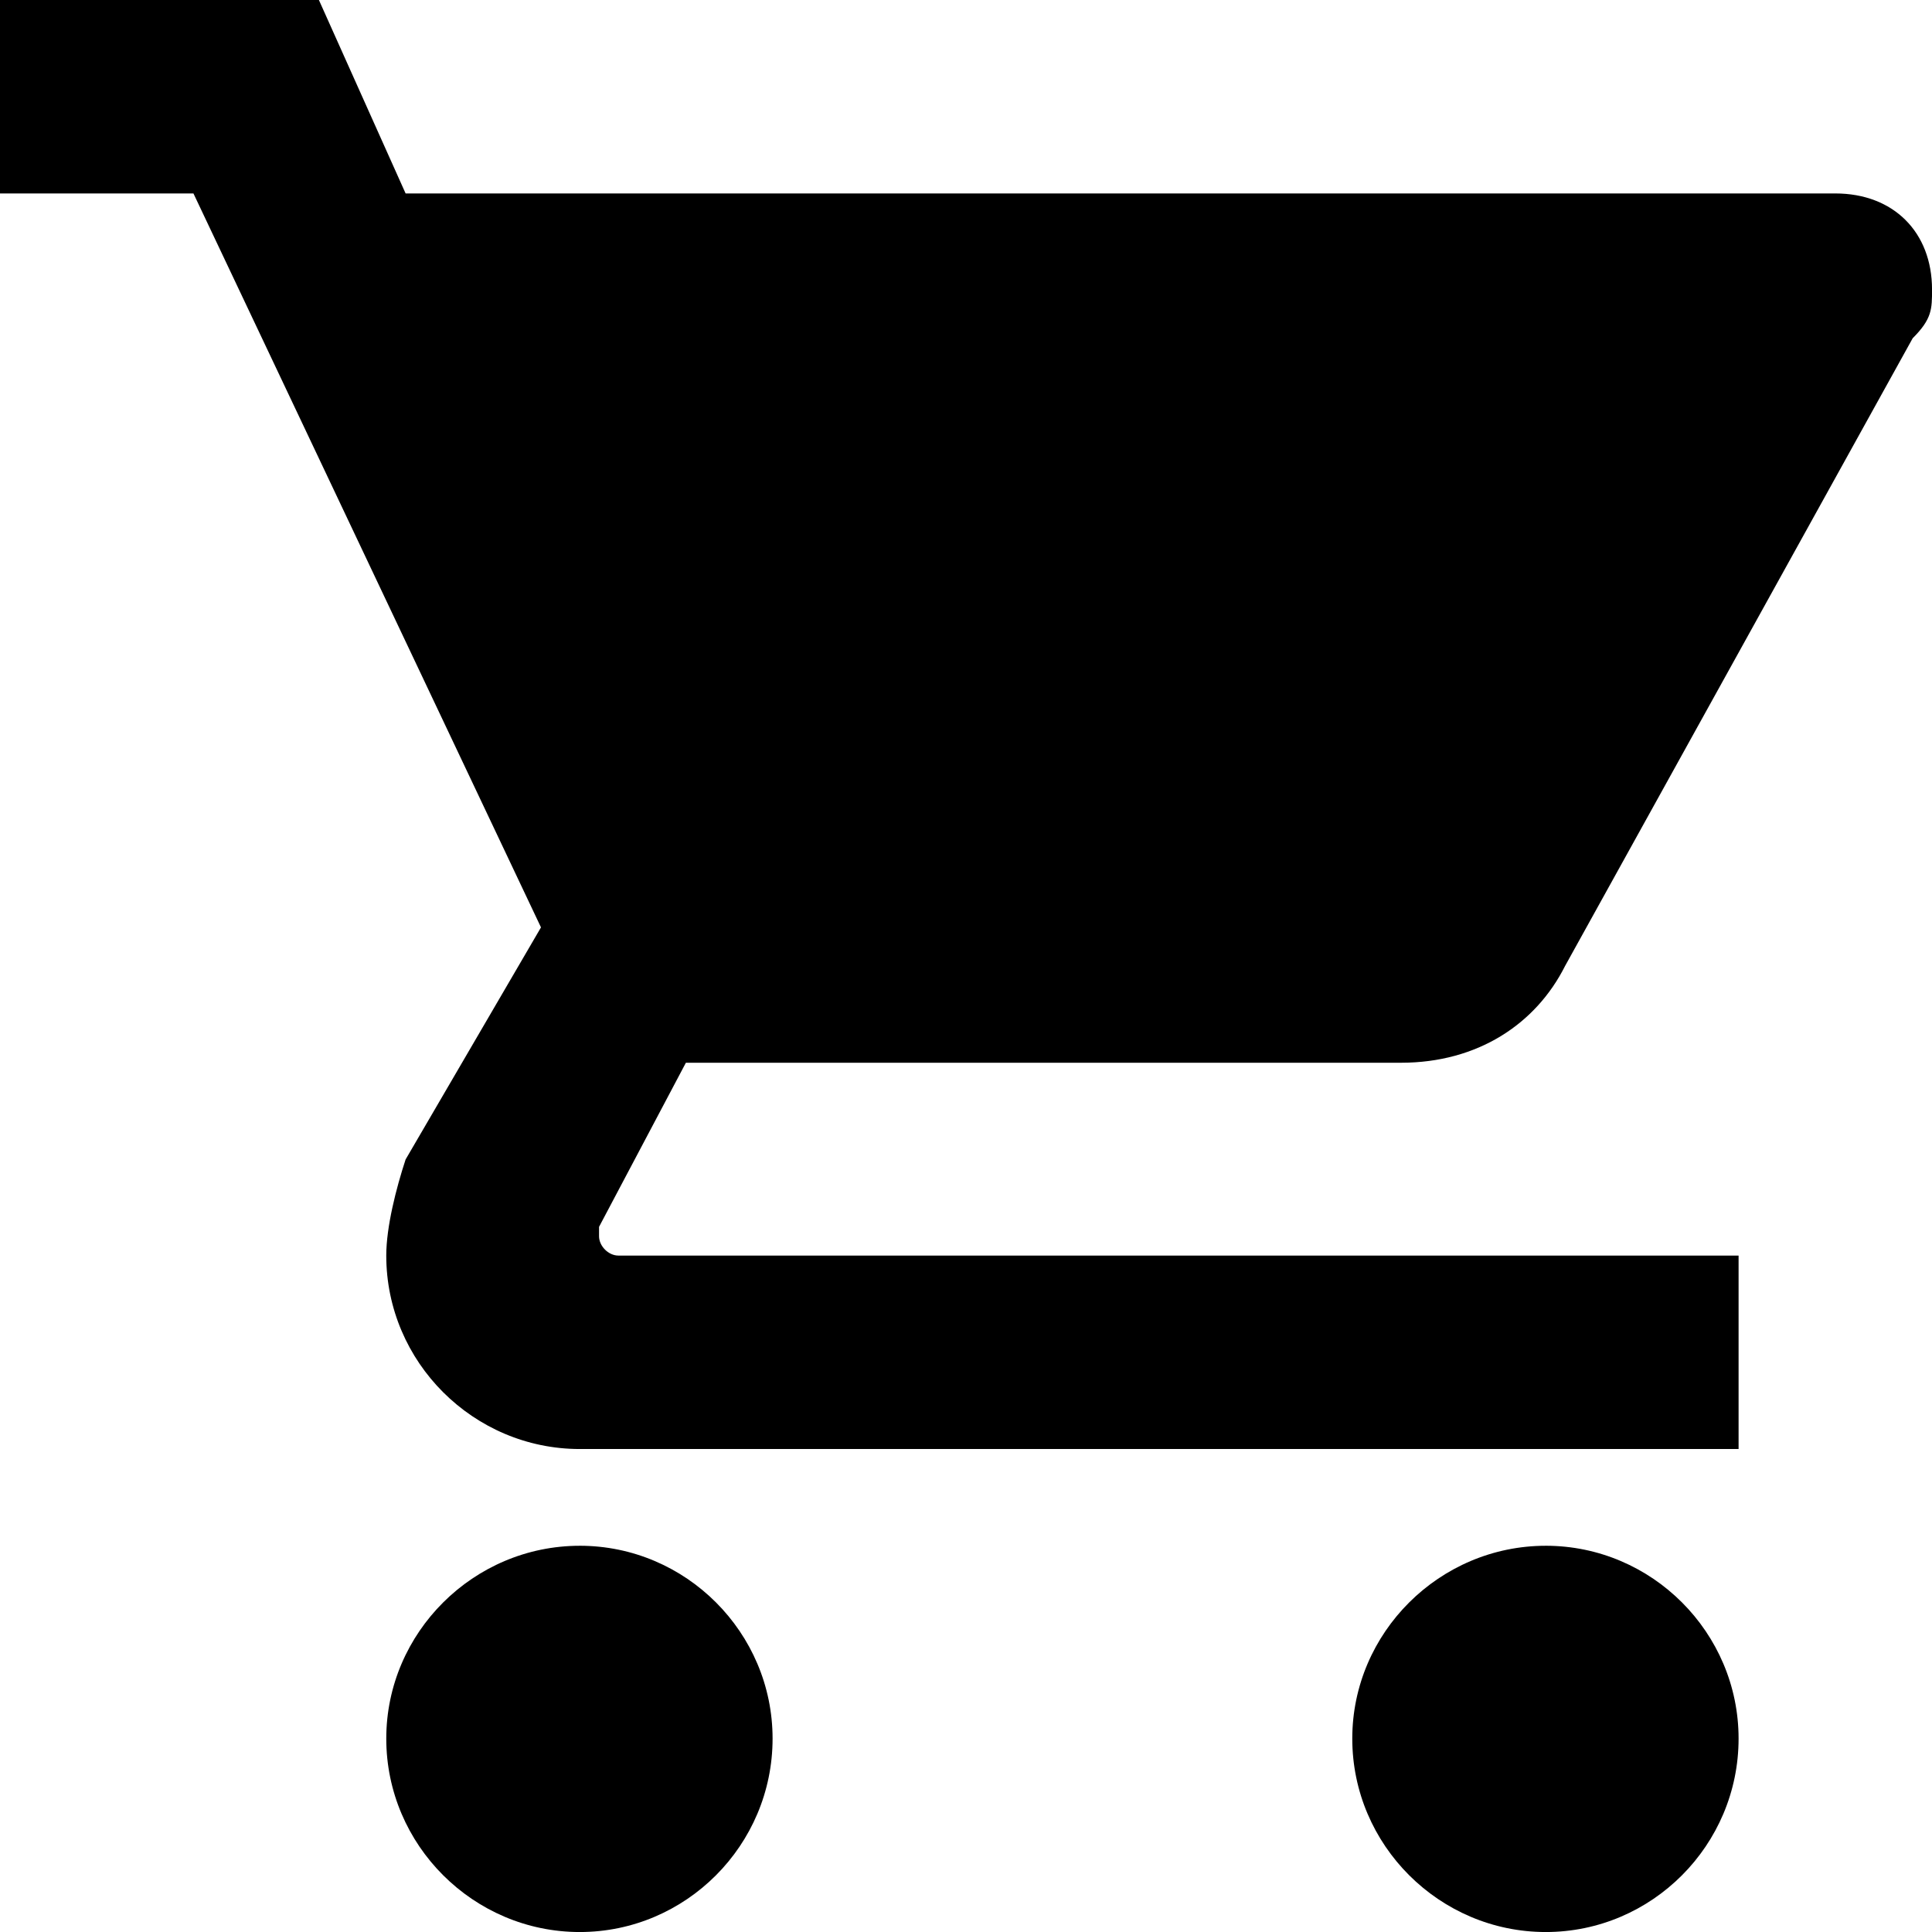
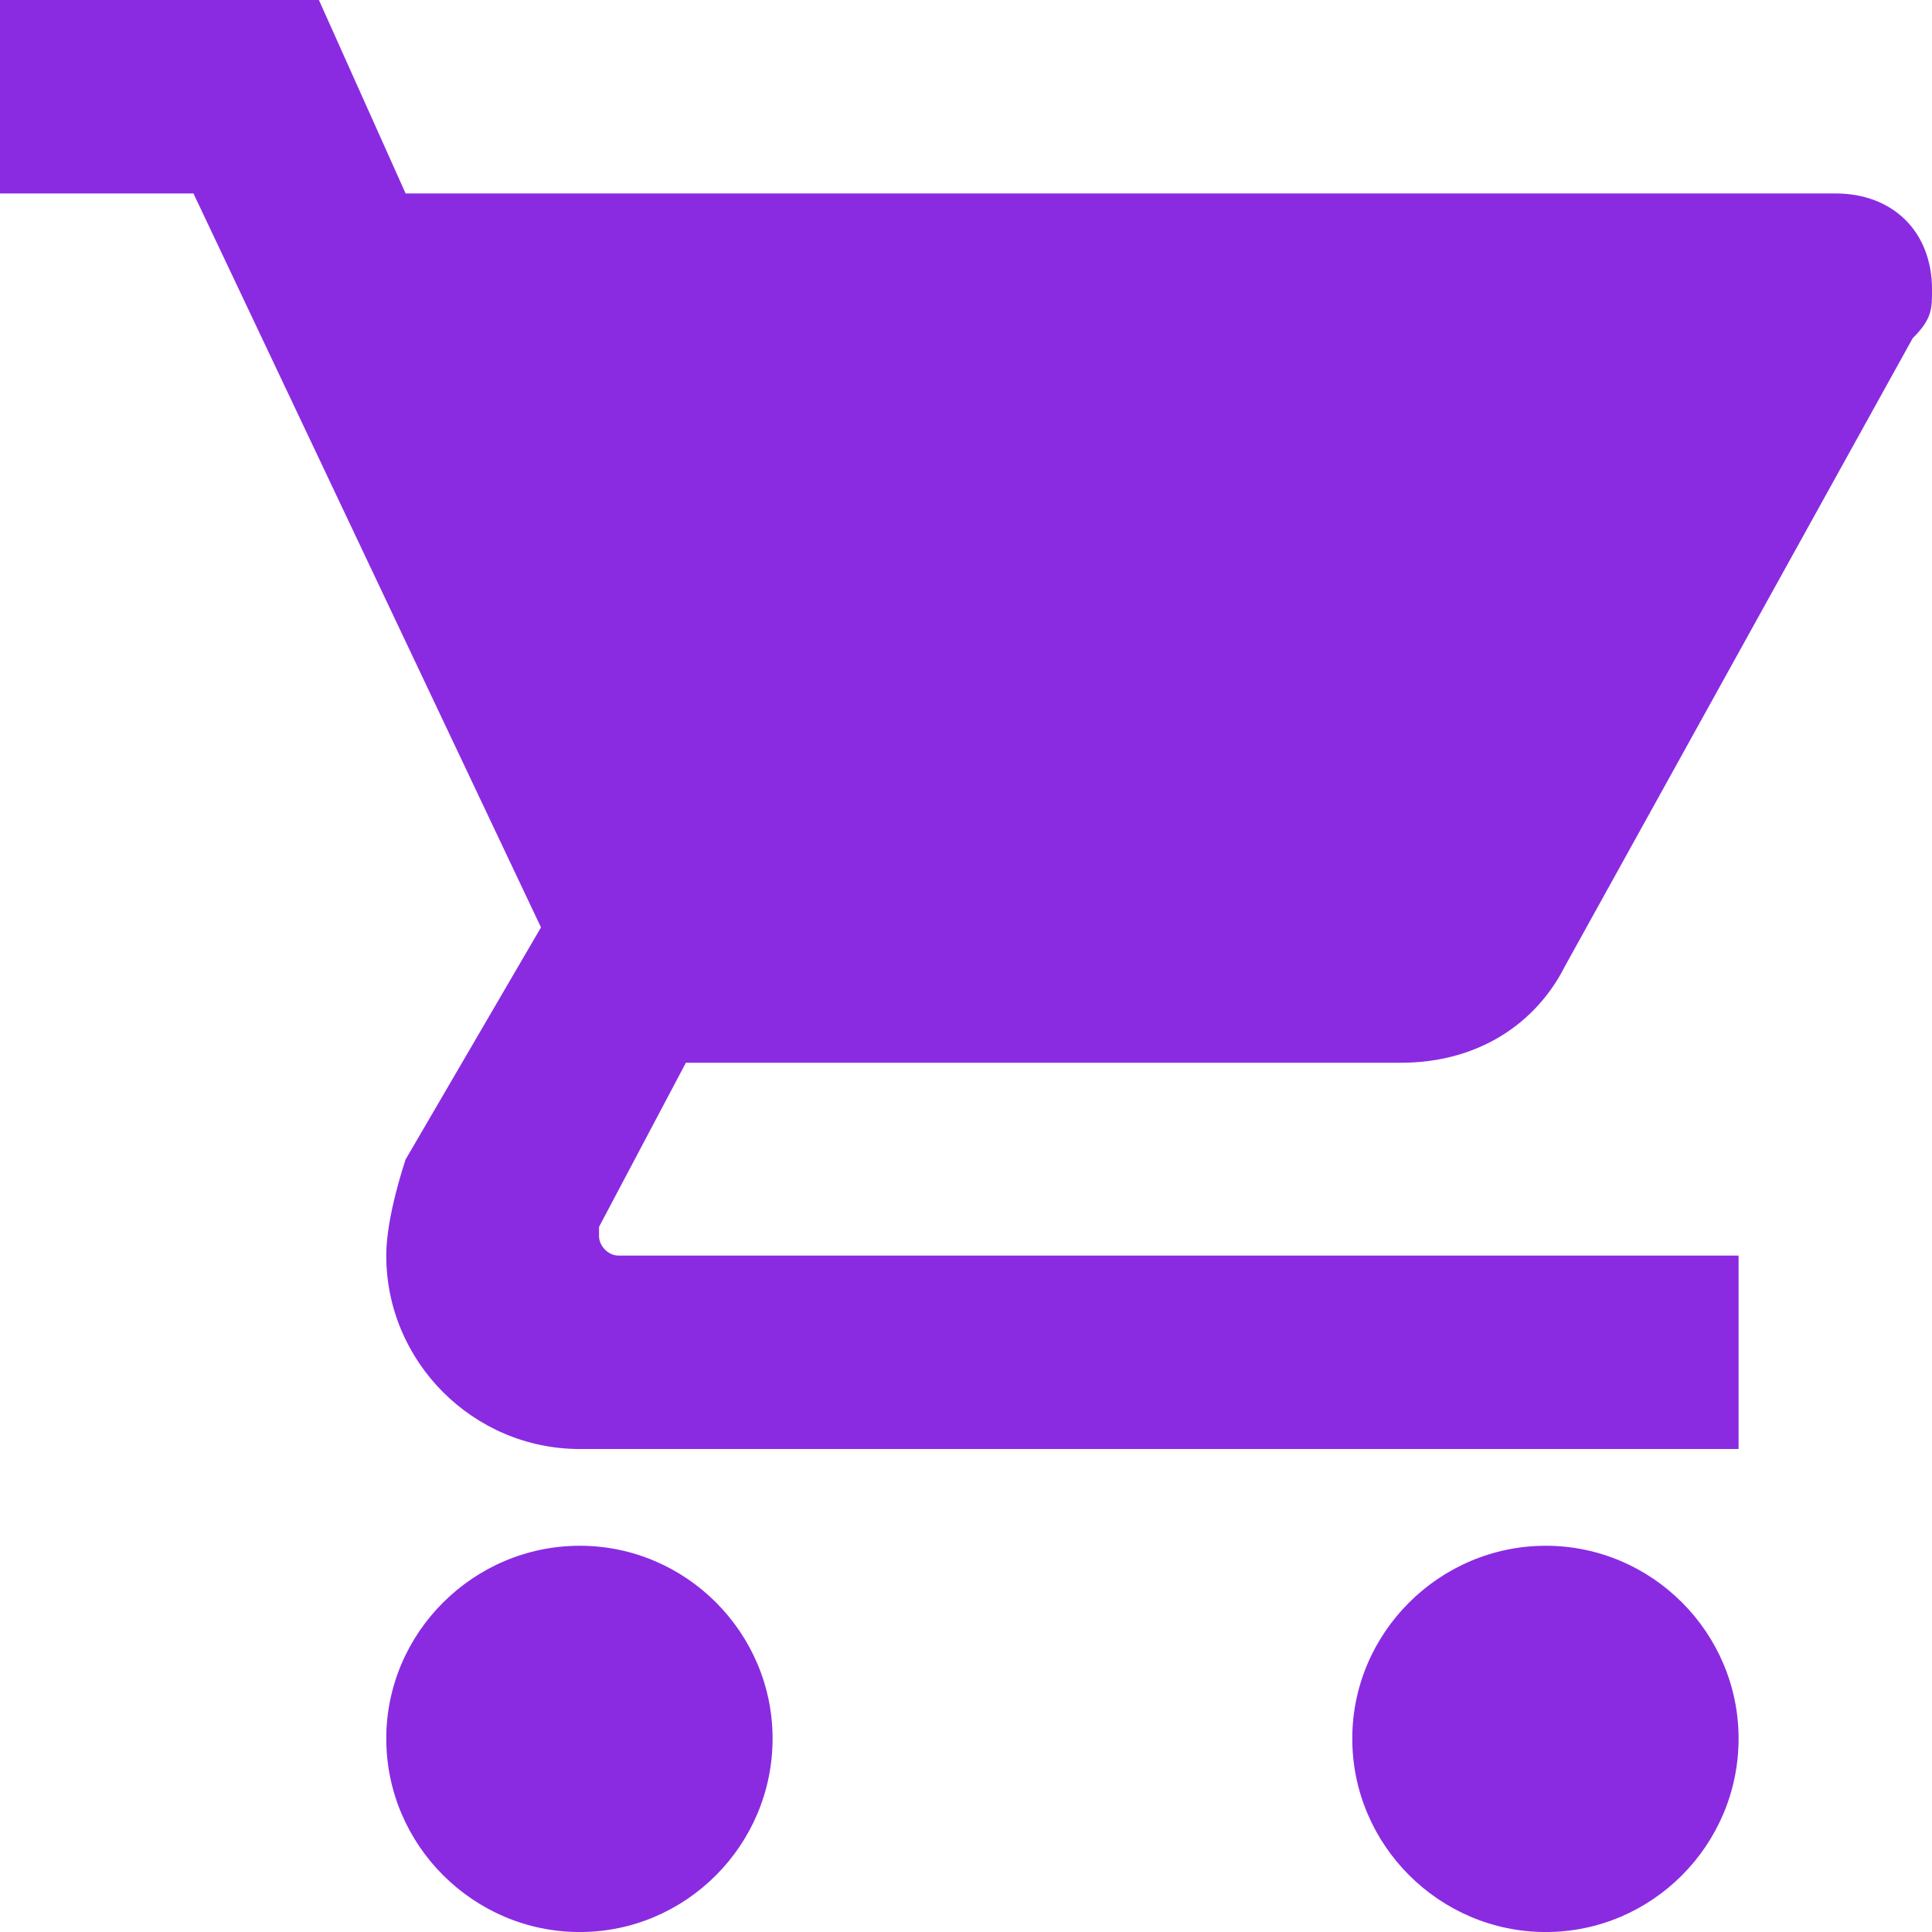
<svg xmlns="http://www.w3.org/2000/svg" viewBox="0 0 21.333 21.333" height="21.333" width="21.333" xml:space="preserve" id="svg2" version="1.1">
  <defs id="defs6" />
  <g transform="matrix(1.333333,0,0,-1.333333,0,21.33333)" id="g10">
    <g transform="scale(0.1)" id="g12">
-       <path id="path14" style="fill:#000000;fill-opacity:1;fill-rule:nonzero;stroke:none" d="m 48.012,31.988 c -8.793,0 -16.023,-7.188 -16.023,-15.969 C 31.988,7.191 39.219,0 48.012,0 c 8.789,0 15.969,7.191 15.969,16.02 0,8.781 -7.18,15.969 -15.969,15.969 z M 0,160 V 143.98 H 16.02 L 44.801,83.199 33.59,63.98 C 32.809,61.602 31.988,58.398 31.988,56.02 31.988,47.191 39.219,40 48.012,40 H 143.98 V 56.02 H 51.211 c -0.82,0 -1.601,0.781 -1.601,1.602 v 0.777 l 7.191,13.59 H 116.02 c 6.359,0 11.171,3.211 13.589,8.012 l 28.789,51.988 C 160,133.59 160,134.41 160,136.02 c 0,4.761 -3.199,7.96 -8.012,7.96 H 33.59 L 26.41,160 Z M 128.012,31.988 c -8.793,0 -16.024,-7.188 -16.024,-15.969 C 111.988,7.191 119.219,0 128.012,0 c 8.789,0 15.968,7.191 15.968,16.02 0,8.781 -7.179,15.969 -15.968,15.969 z" />
+       <path id="path14" style="fill:blueviolet;fill-opacity:1;fill-rule:nonzero;stroke:none" d="m 48.012,31.988 c -8.793,0 -16.023,-7.188 -16.023,-15.969 C 31.988,7.191 39.219,0 48.012,0 c 8.789,0 15.969,7.191 15.969,16.02 0,8.781 -7.18,15.969 -15.969,15.969 z M 0,160 V 143.98 H 16.02 L 44.801,83.199 33.59,63.98 C 32.809,61.602 31.988,58.398 31.988,56.02 31.988,47.191 39.219,40 48.012,40 H 143.98 V 56.02 H 51.211 c -0.82,0 -1.601,0.781 -1.601,1.602 v 0.777 l 7.191,13.59 H 116.02 c 6.359,0 11.171,3.211 13.589,8.012 l 28.789,51.988 C 160,133.59 160,134.41 160,136.02 c 0,4.761 -3.199,7.96 -8.012,7.96 H 33.59 L 26.41,160 Z M 128.012,31.988 c -8.793,0 -16.024,-7.188 -16.024,-15.969 C 111.988,7.191 119.219,0 128.012,0 c 8.789,0 15.968,7.191 15.968,16.02 0,8.781 -7.179,15.969 -15.968,15.969 z" />
    </g>
  </g>
</svg>
